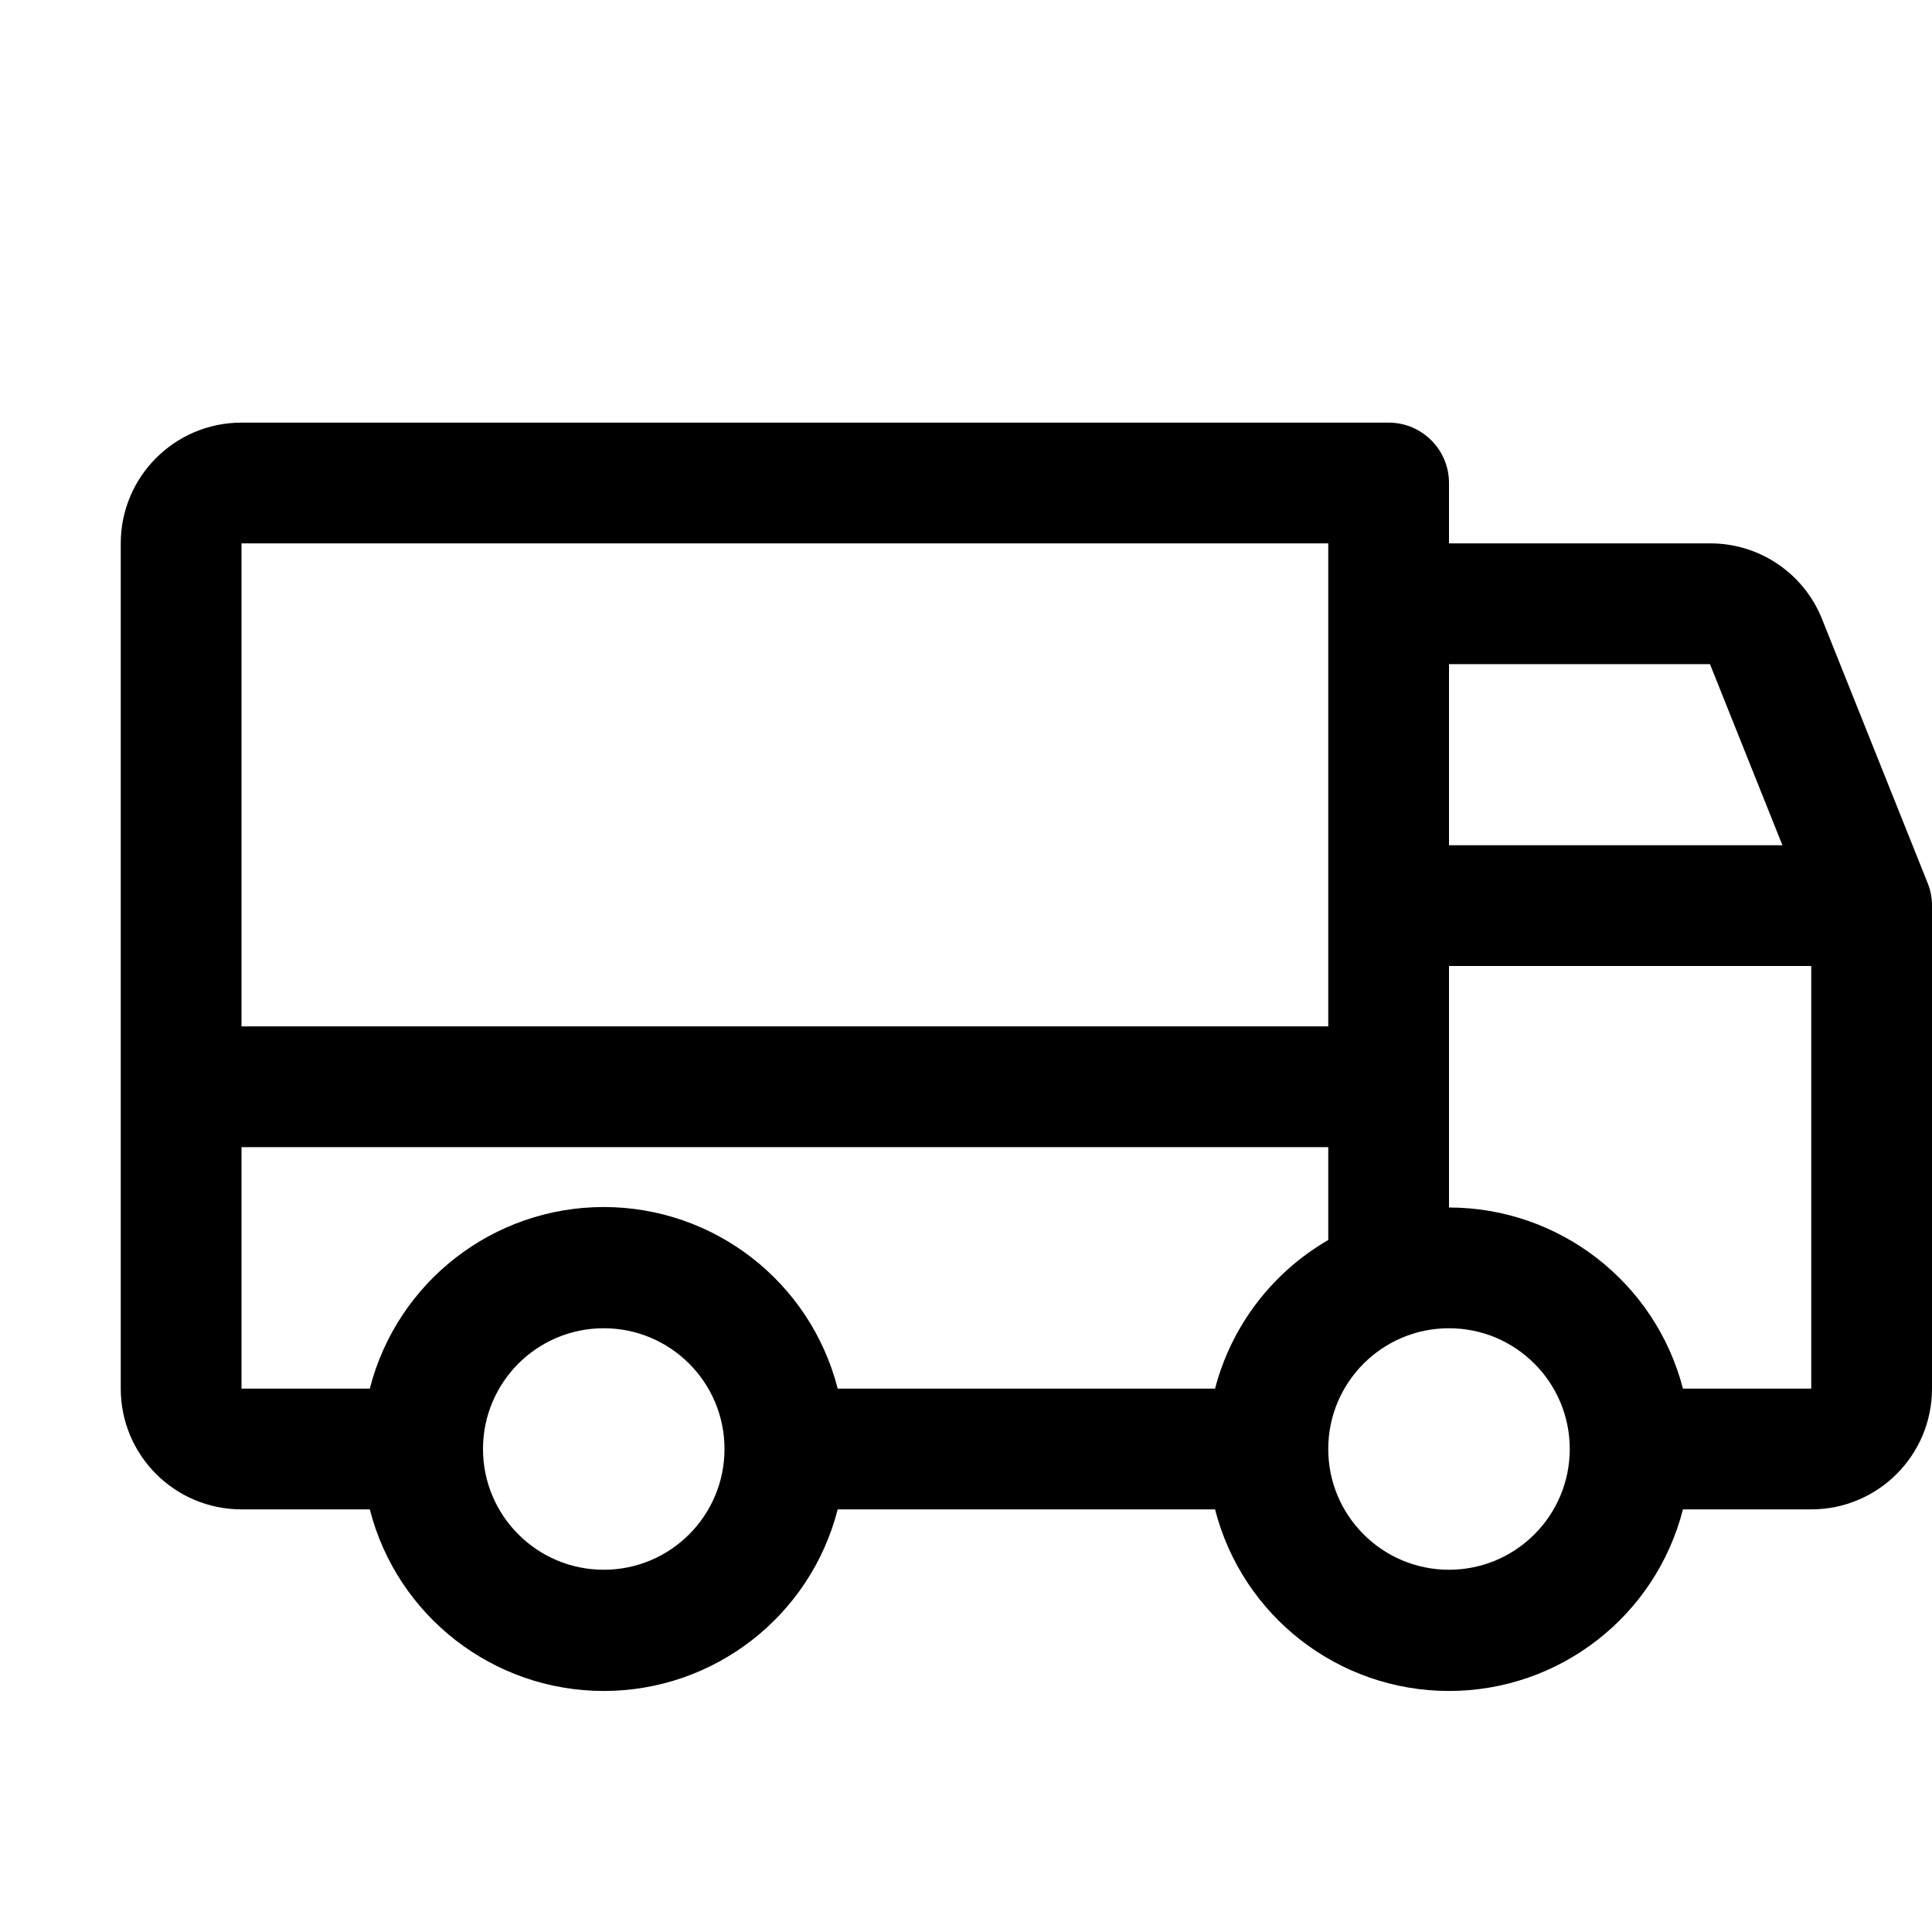
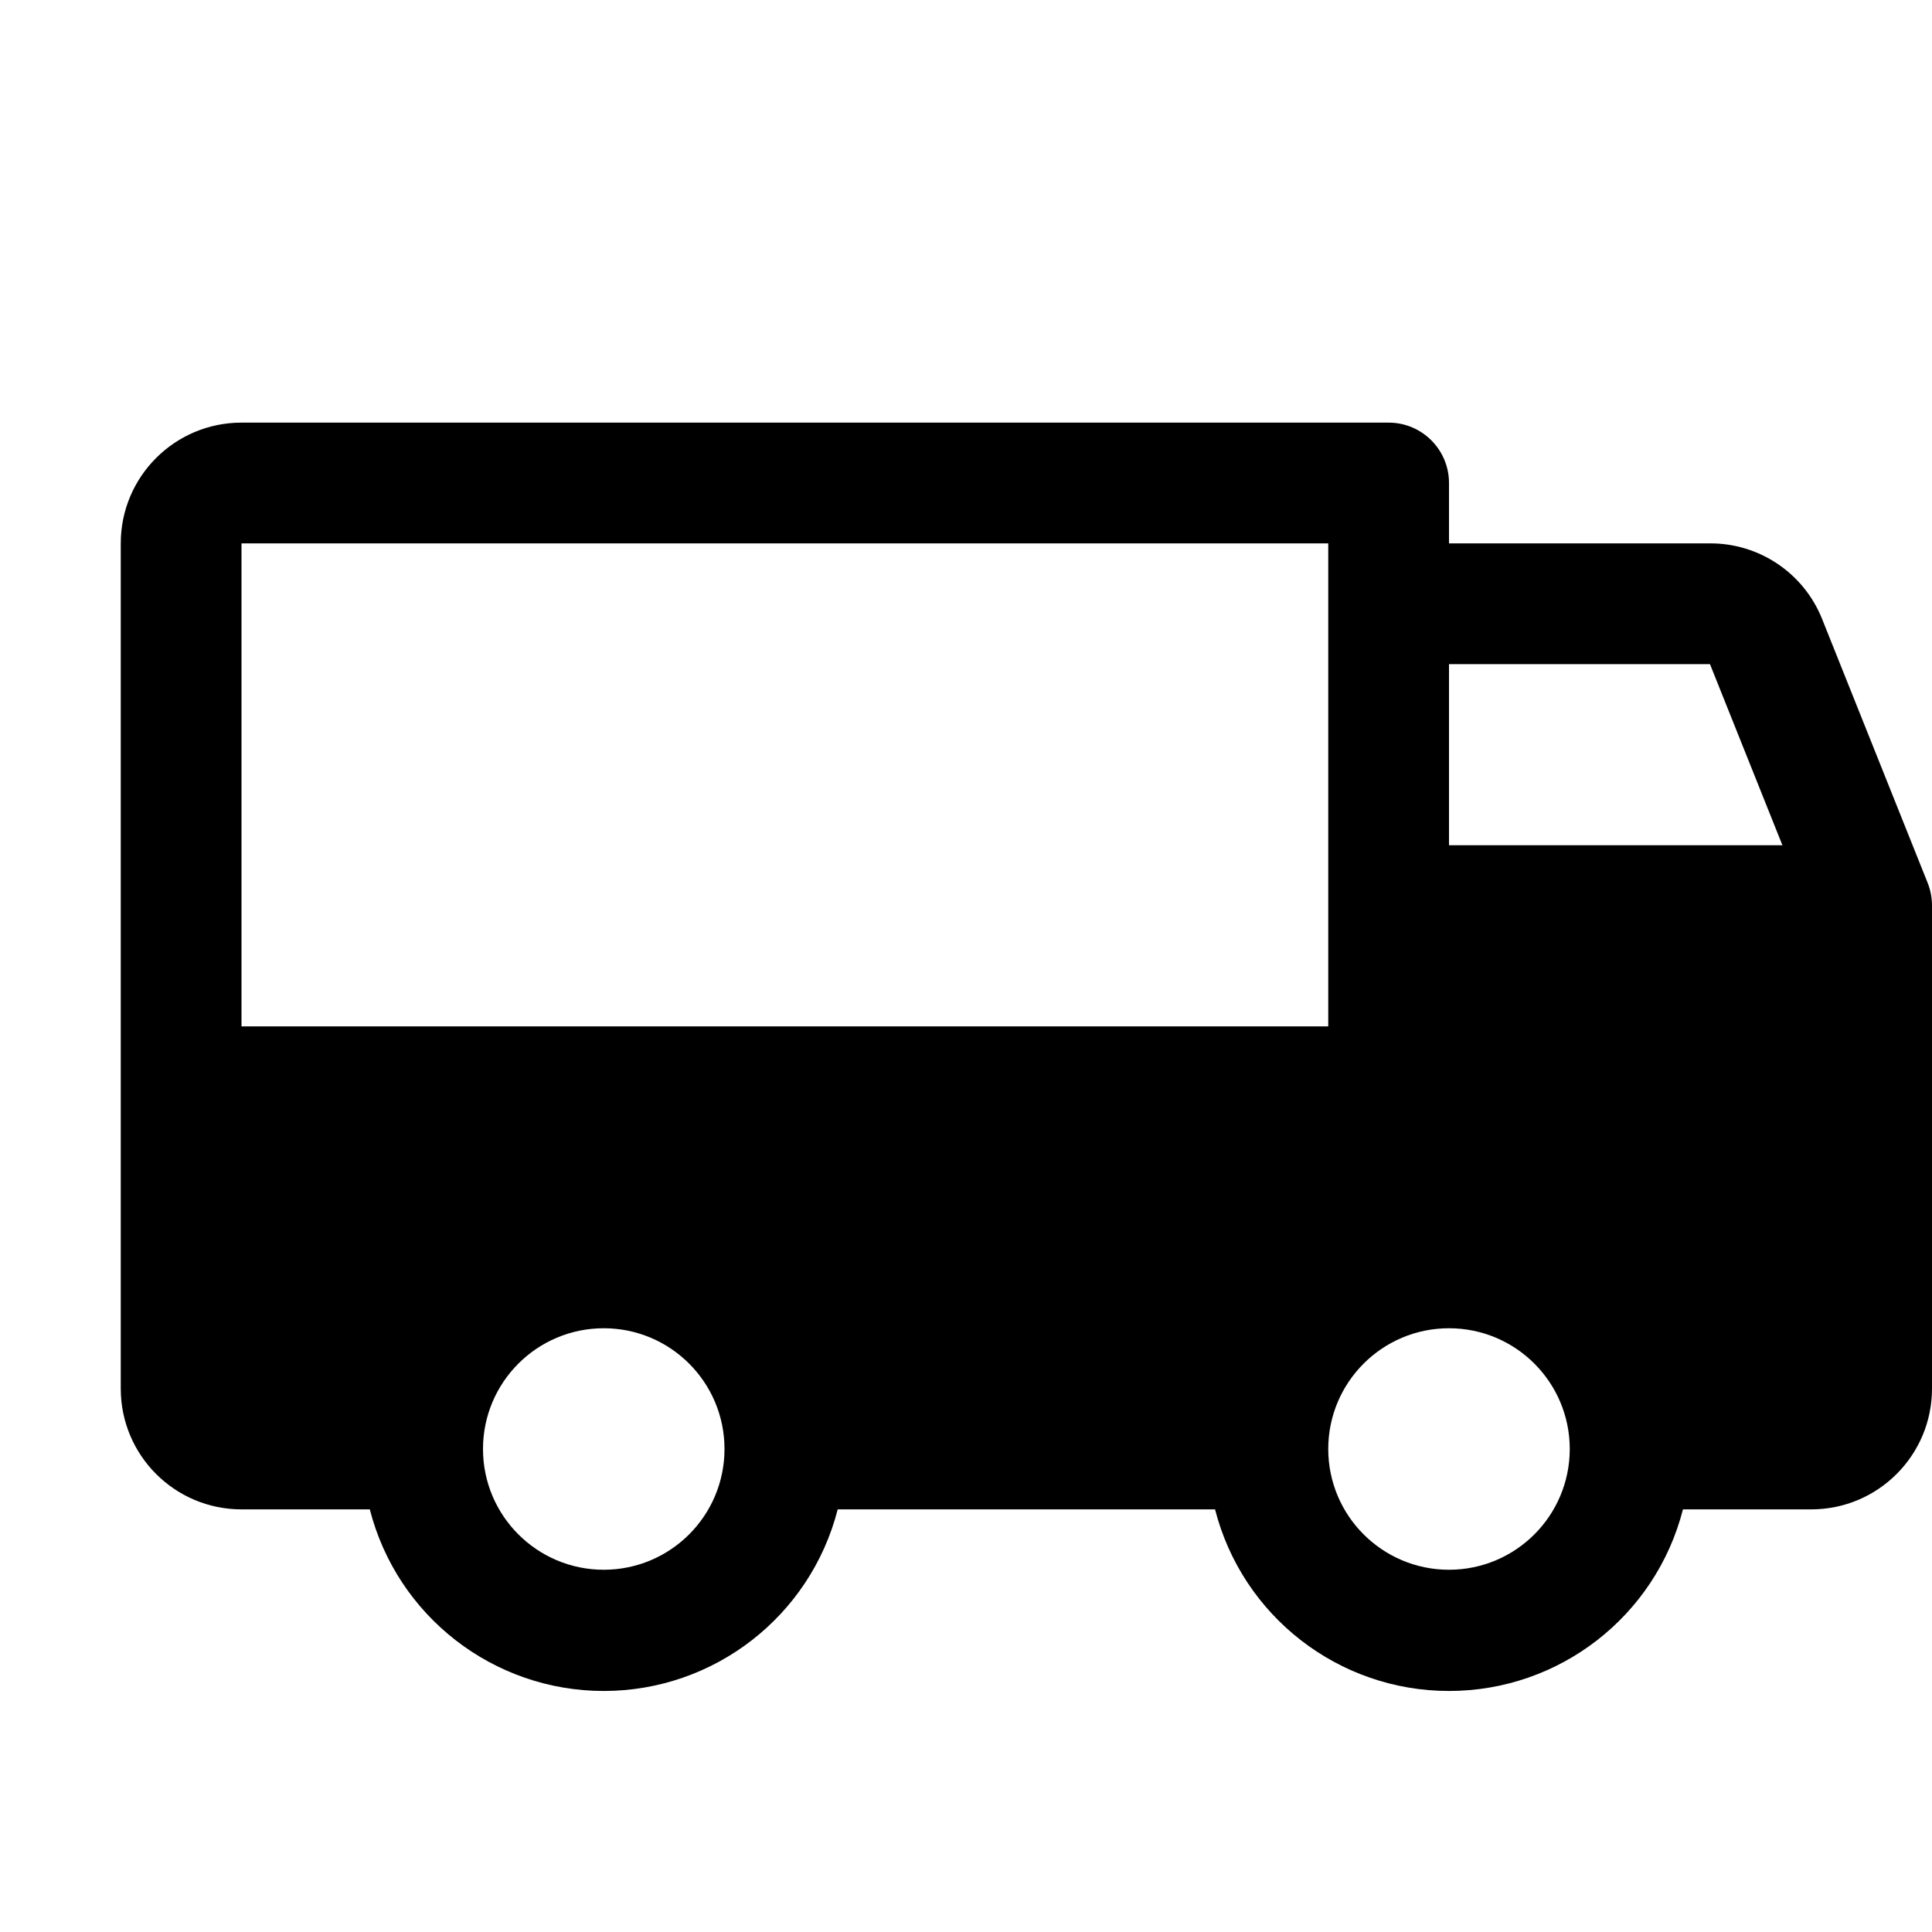
<svg xmlns="http://www.w3.org/2000/svg" viewBox="0 0 256 256" fill="currentColor">
-   <path d="M255.42,117l-14-35A15.93,15.93,0,0,0,226.58,72H192V64a8,8,0,0,0-8-8H32A16,16,0,0,0,16,72V184a16,16,0,0,0,16,16H49a32,32,0,0,0,62,0h50a32,32,0,0,0,62,0h17a16,16,0,0,0,16-16V120A7.94,7.94,0,0,0,255.42,117ZM192,88h34.58l9.6,24H192ZM32,72H176v64H32ZM80,208a16,16,0,1,1,16-16A16,16,0,0,1,80,208Zm81-24H111a32,32,0,0,0-62,0H32V152H176v12.31A32.11,32.11,0,0,0,161,184Zm31,24a16,16,0,1,1,16-16A16,16,0,0,1,192,208Zm48-24H223a32.06,32.06,0,0,0-31-24V128h48Z" />
+   <path d="M255.43,117l-14-35A15.93,15.93,0,0,0,226.58,72H192V64a8,8,0,0,0-8-8H32A16,16,0,0,0,16,72V184a16,16,0,0,0,16,16H49a32,32,0,0,0,62,0h50a32,32,0,0,0,62,0h17a16,16,0,0,0,16-16V120A8.13,8.13,0,0,0,255.43,117ZM80,208a16,16,0,1,1,16-16A16,16,0,0,1,80,208ZM32,136V72H176v64Zm160,72a16,16,0,1,1,16-16A16,16,0,0,1,192,208Zm0-96V88h34.58l9.6,24Z" />
</svg>
